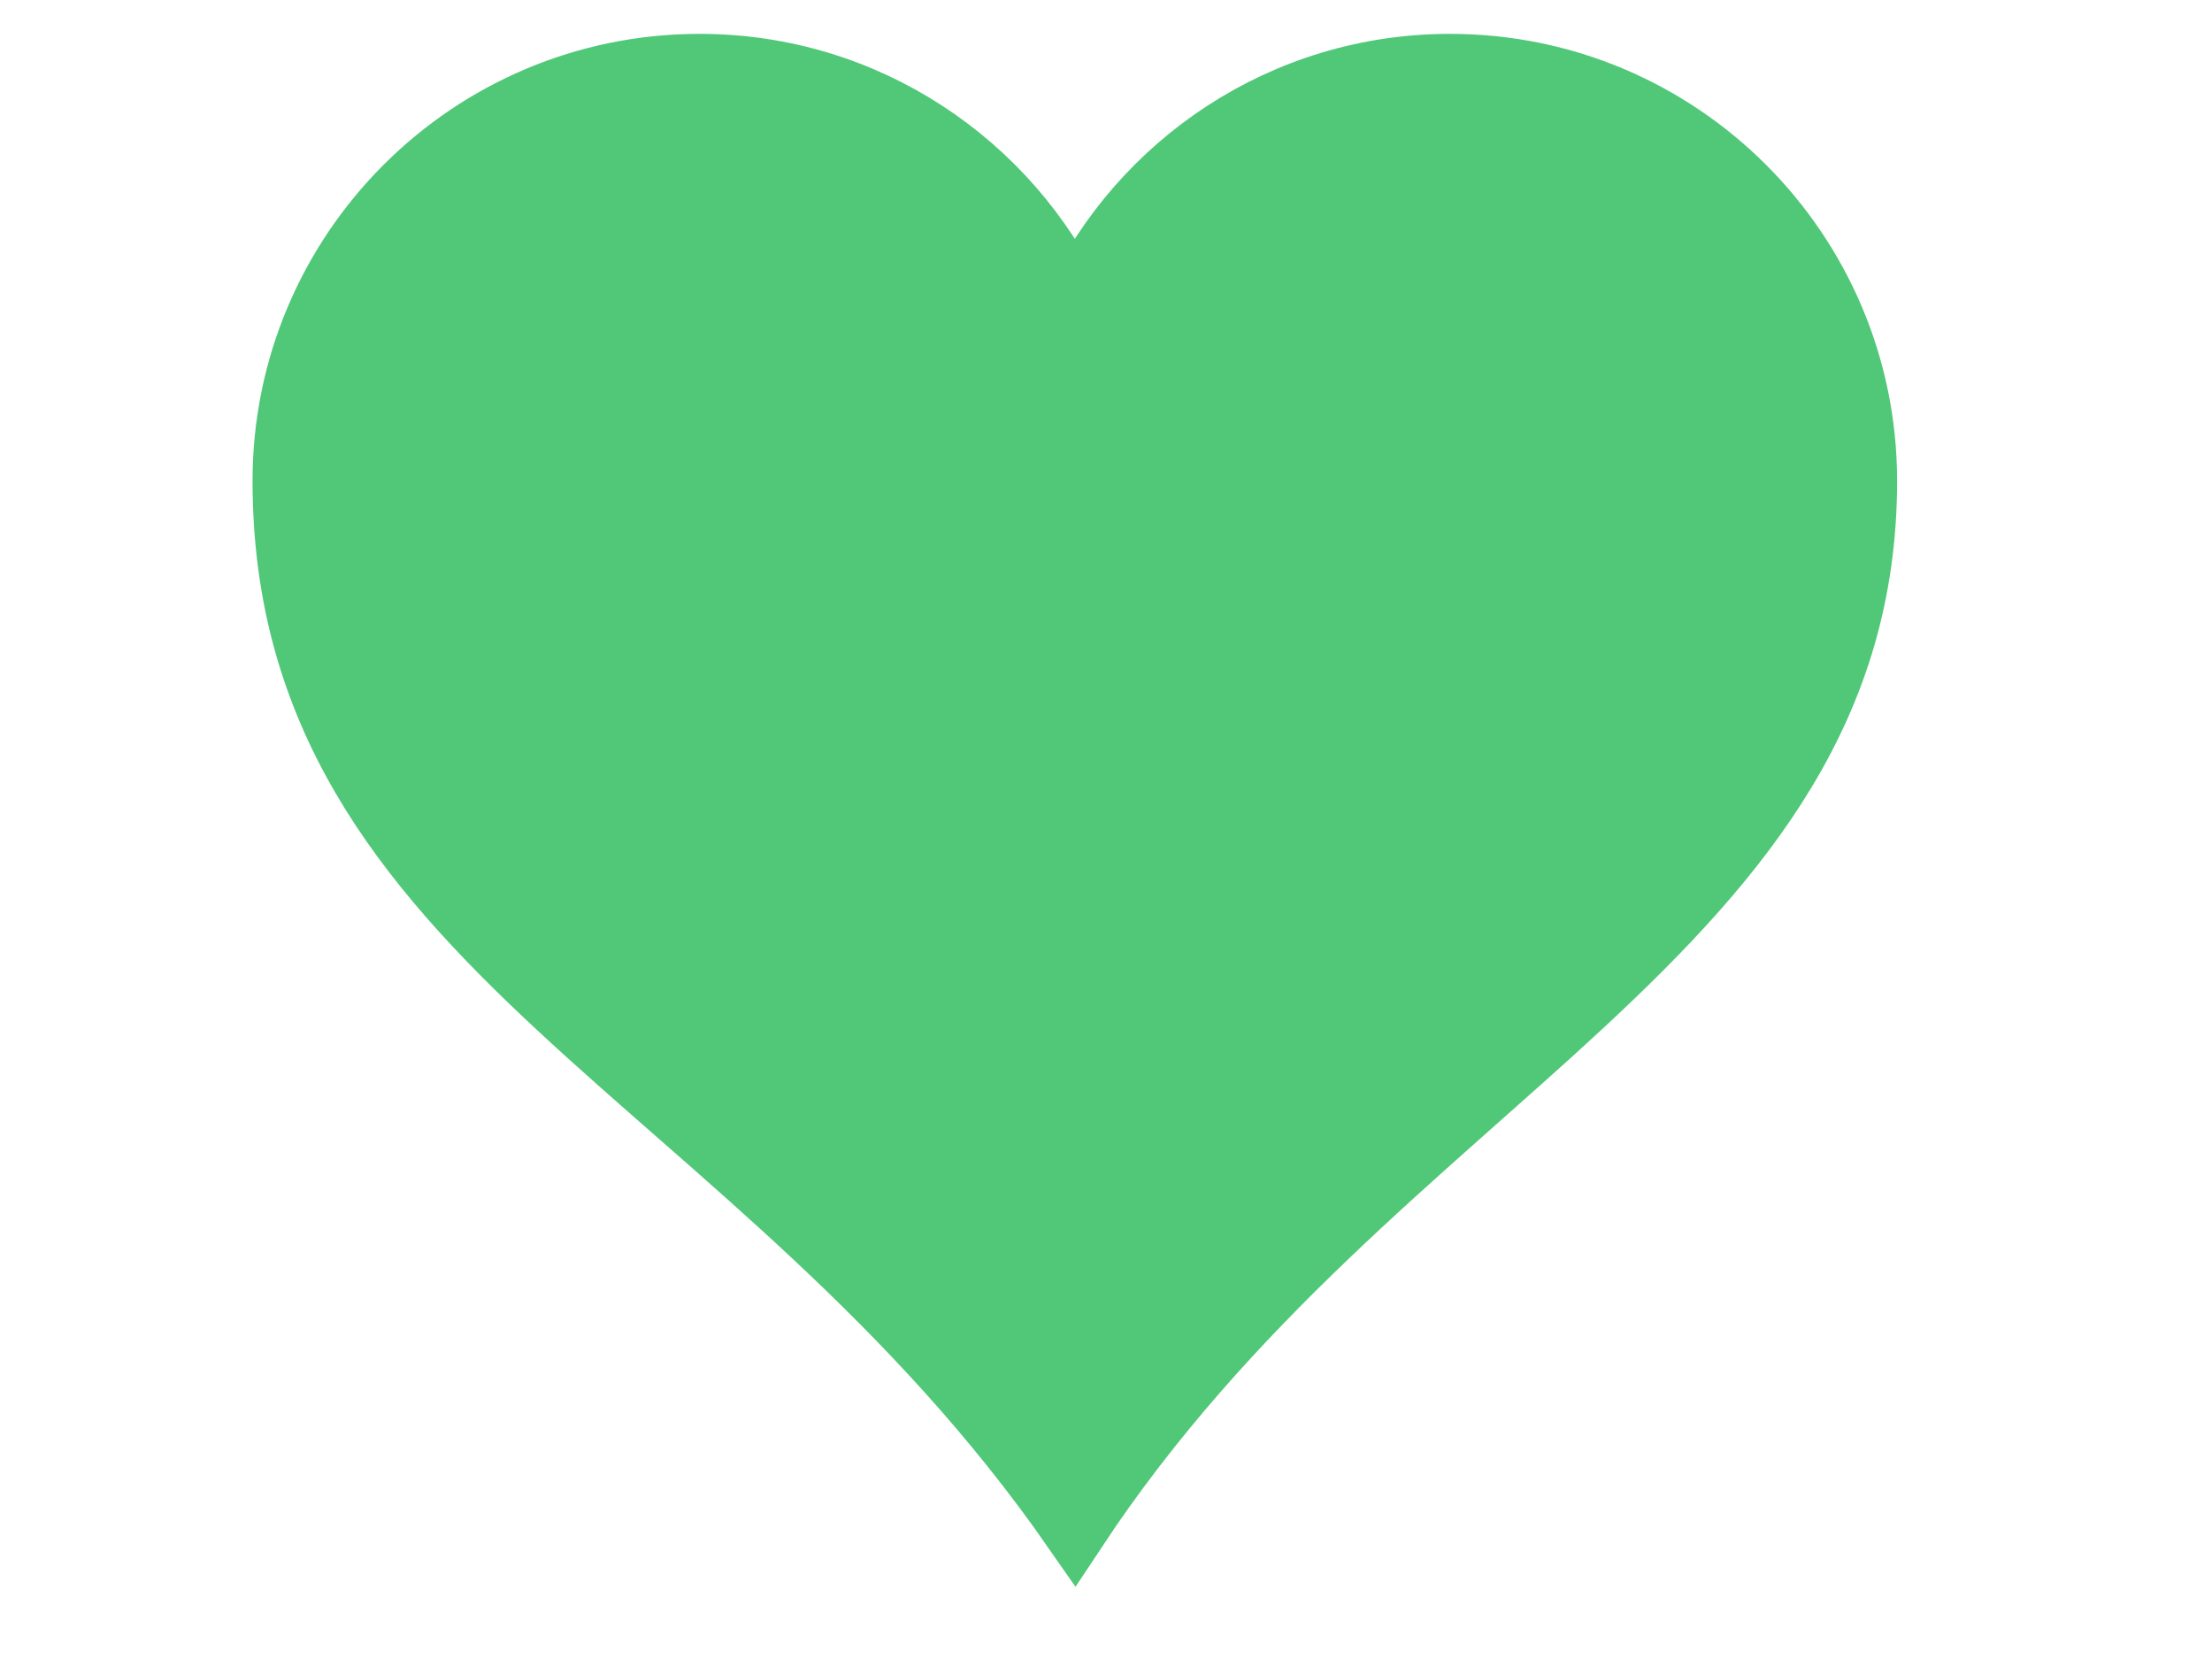
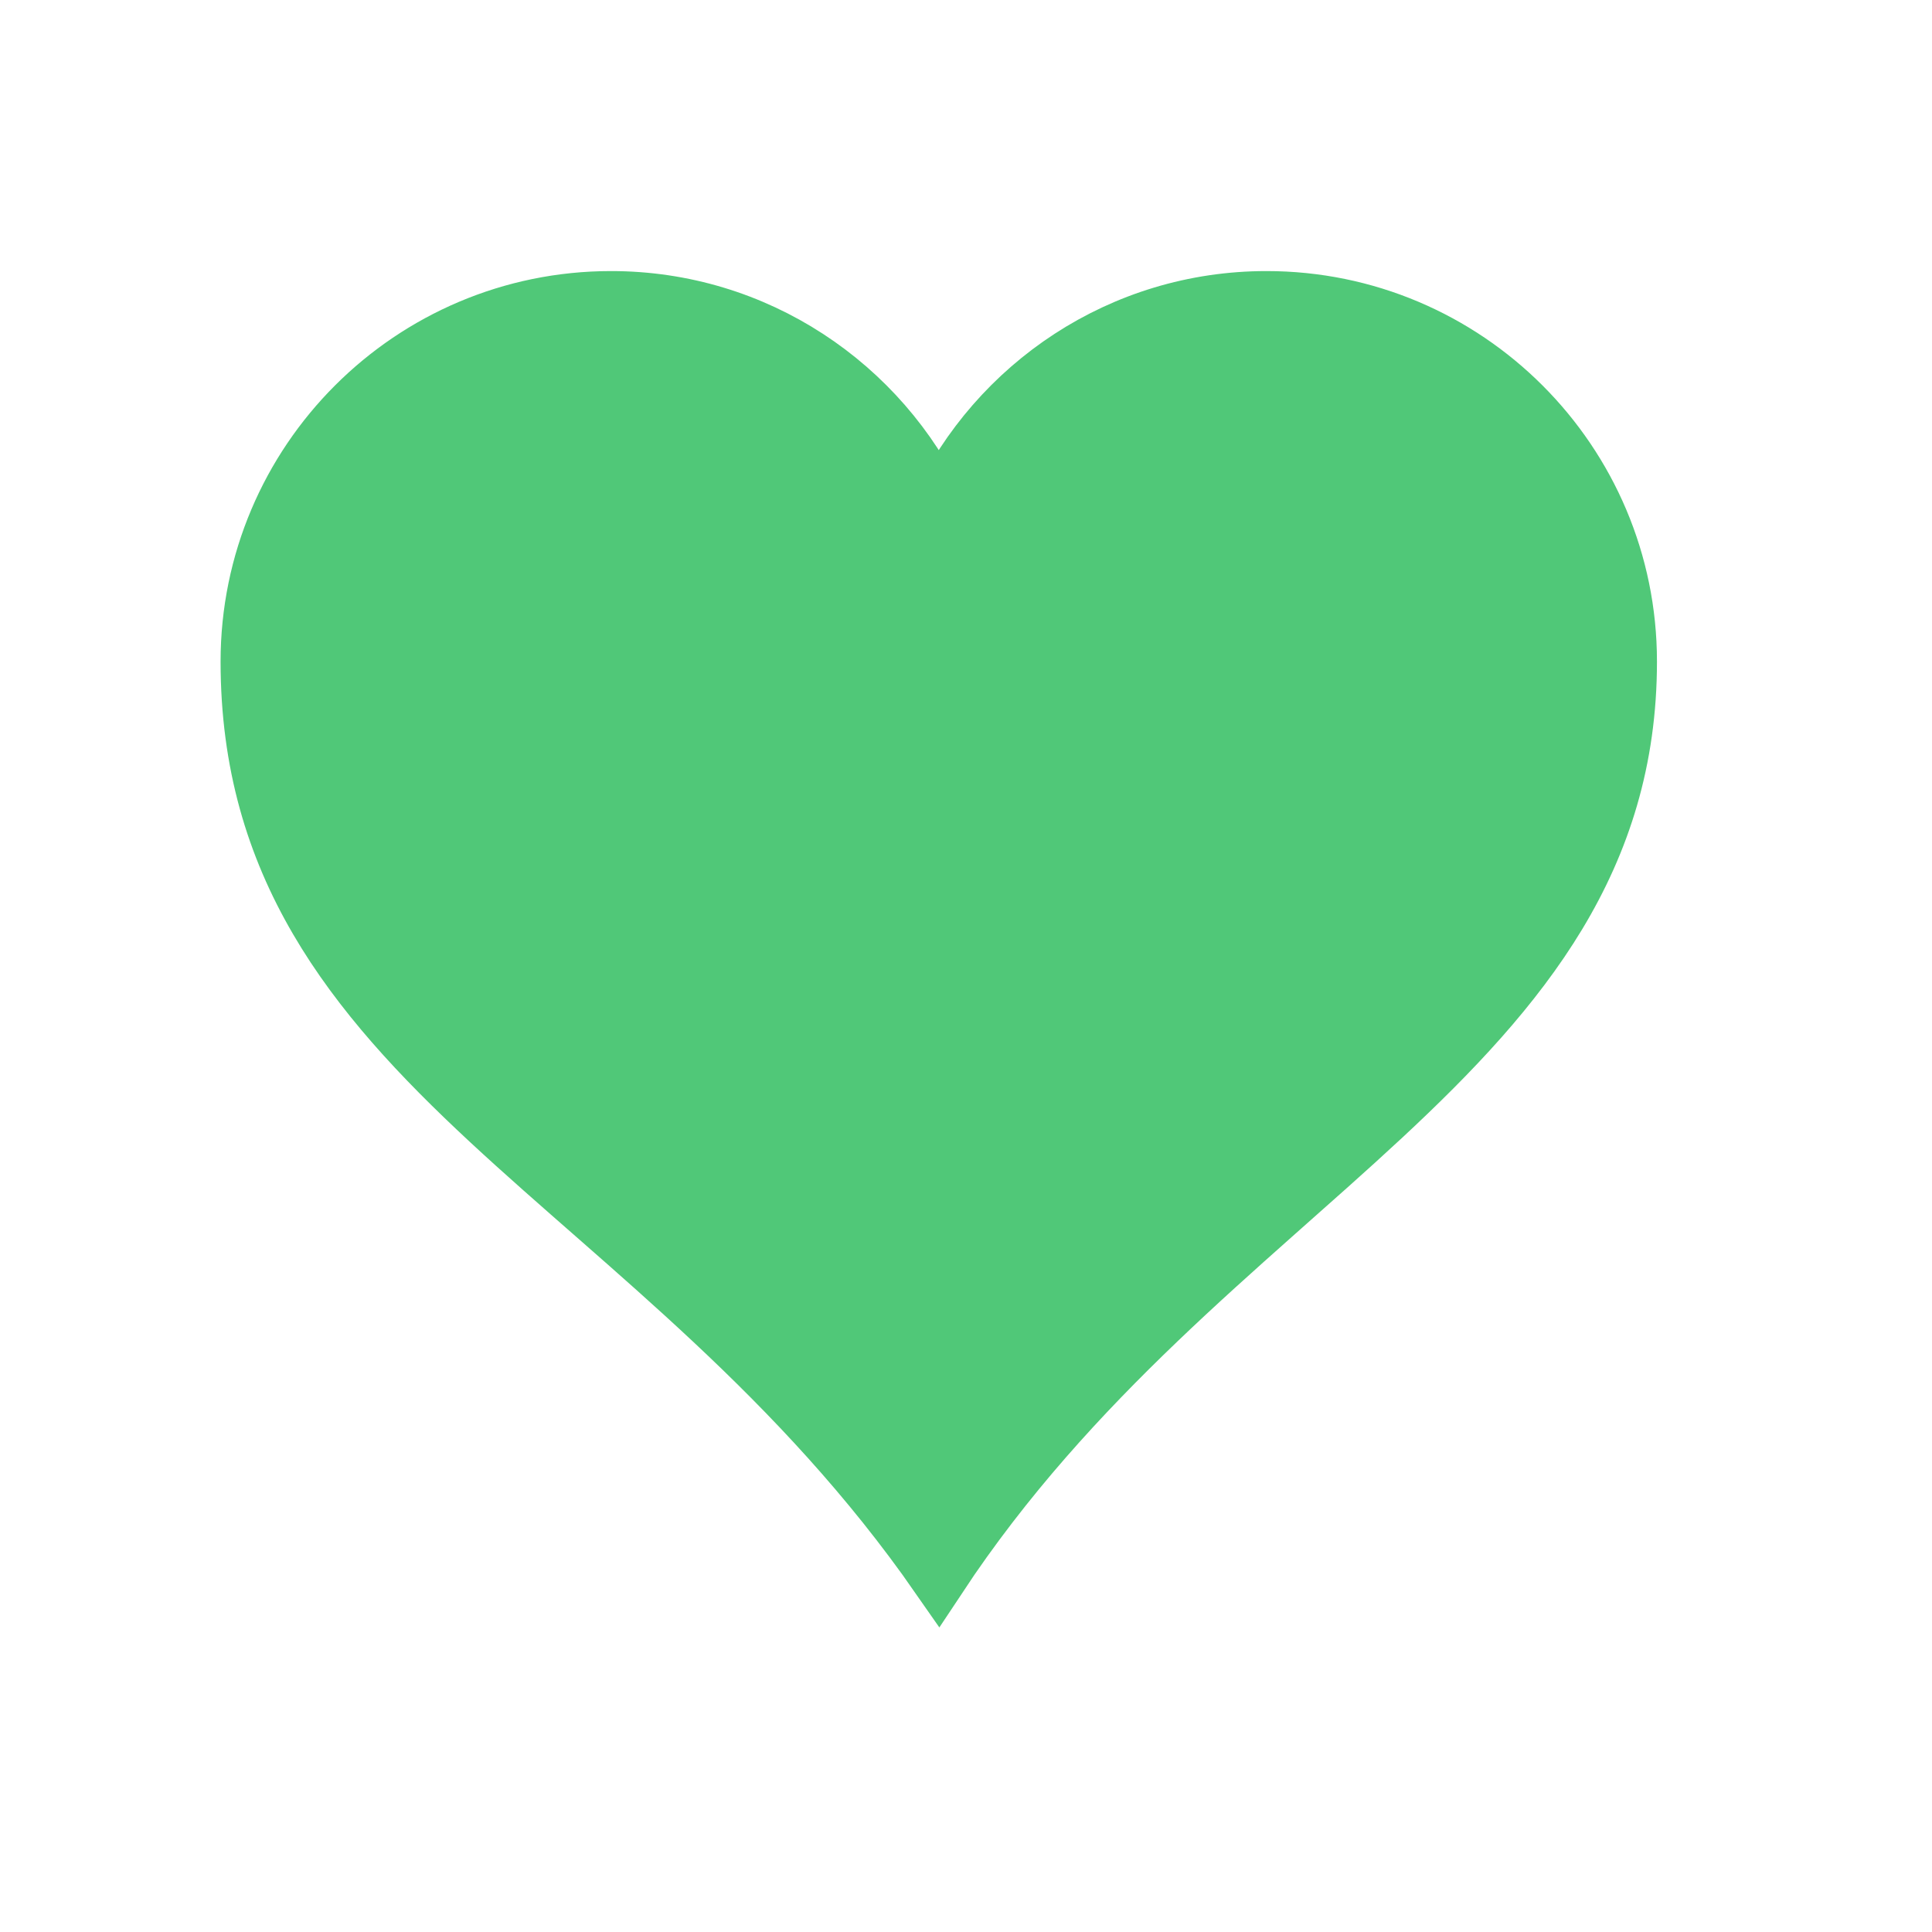
- <svg xmlns="http://www.w3.org/2000/svg" viewBox="0 0 640 480">
+ <svg xmlns="http://www.w3.org/2000/svg" viewBox="0 0 640 480" width="40" height="40">
  <path d="m202.42 19.146c-66.24 0-120 53.76-120 120 0 134.76 135.93 170.09 228.56 303.31 87.574-132.4 228.56-172.86 228.56-303.31 0-66.24-53.76-120-120-120-48.048 0-89.402 28.37-108.56 69.188-19.161-40.817-60.514-69.188-108.56-69.188z" fill="#50C878" stroke="#50C878" stroke-width="18.7" />
</svg>
